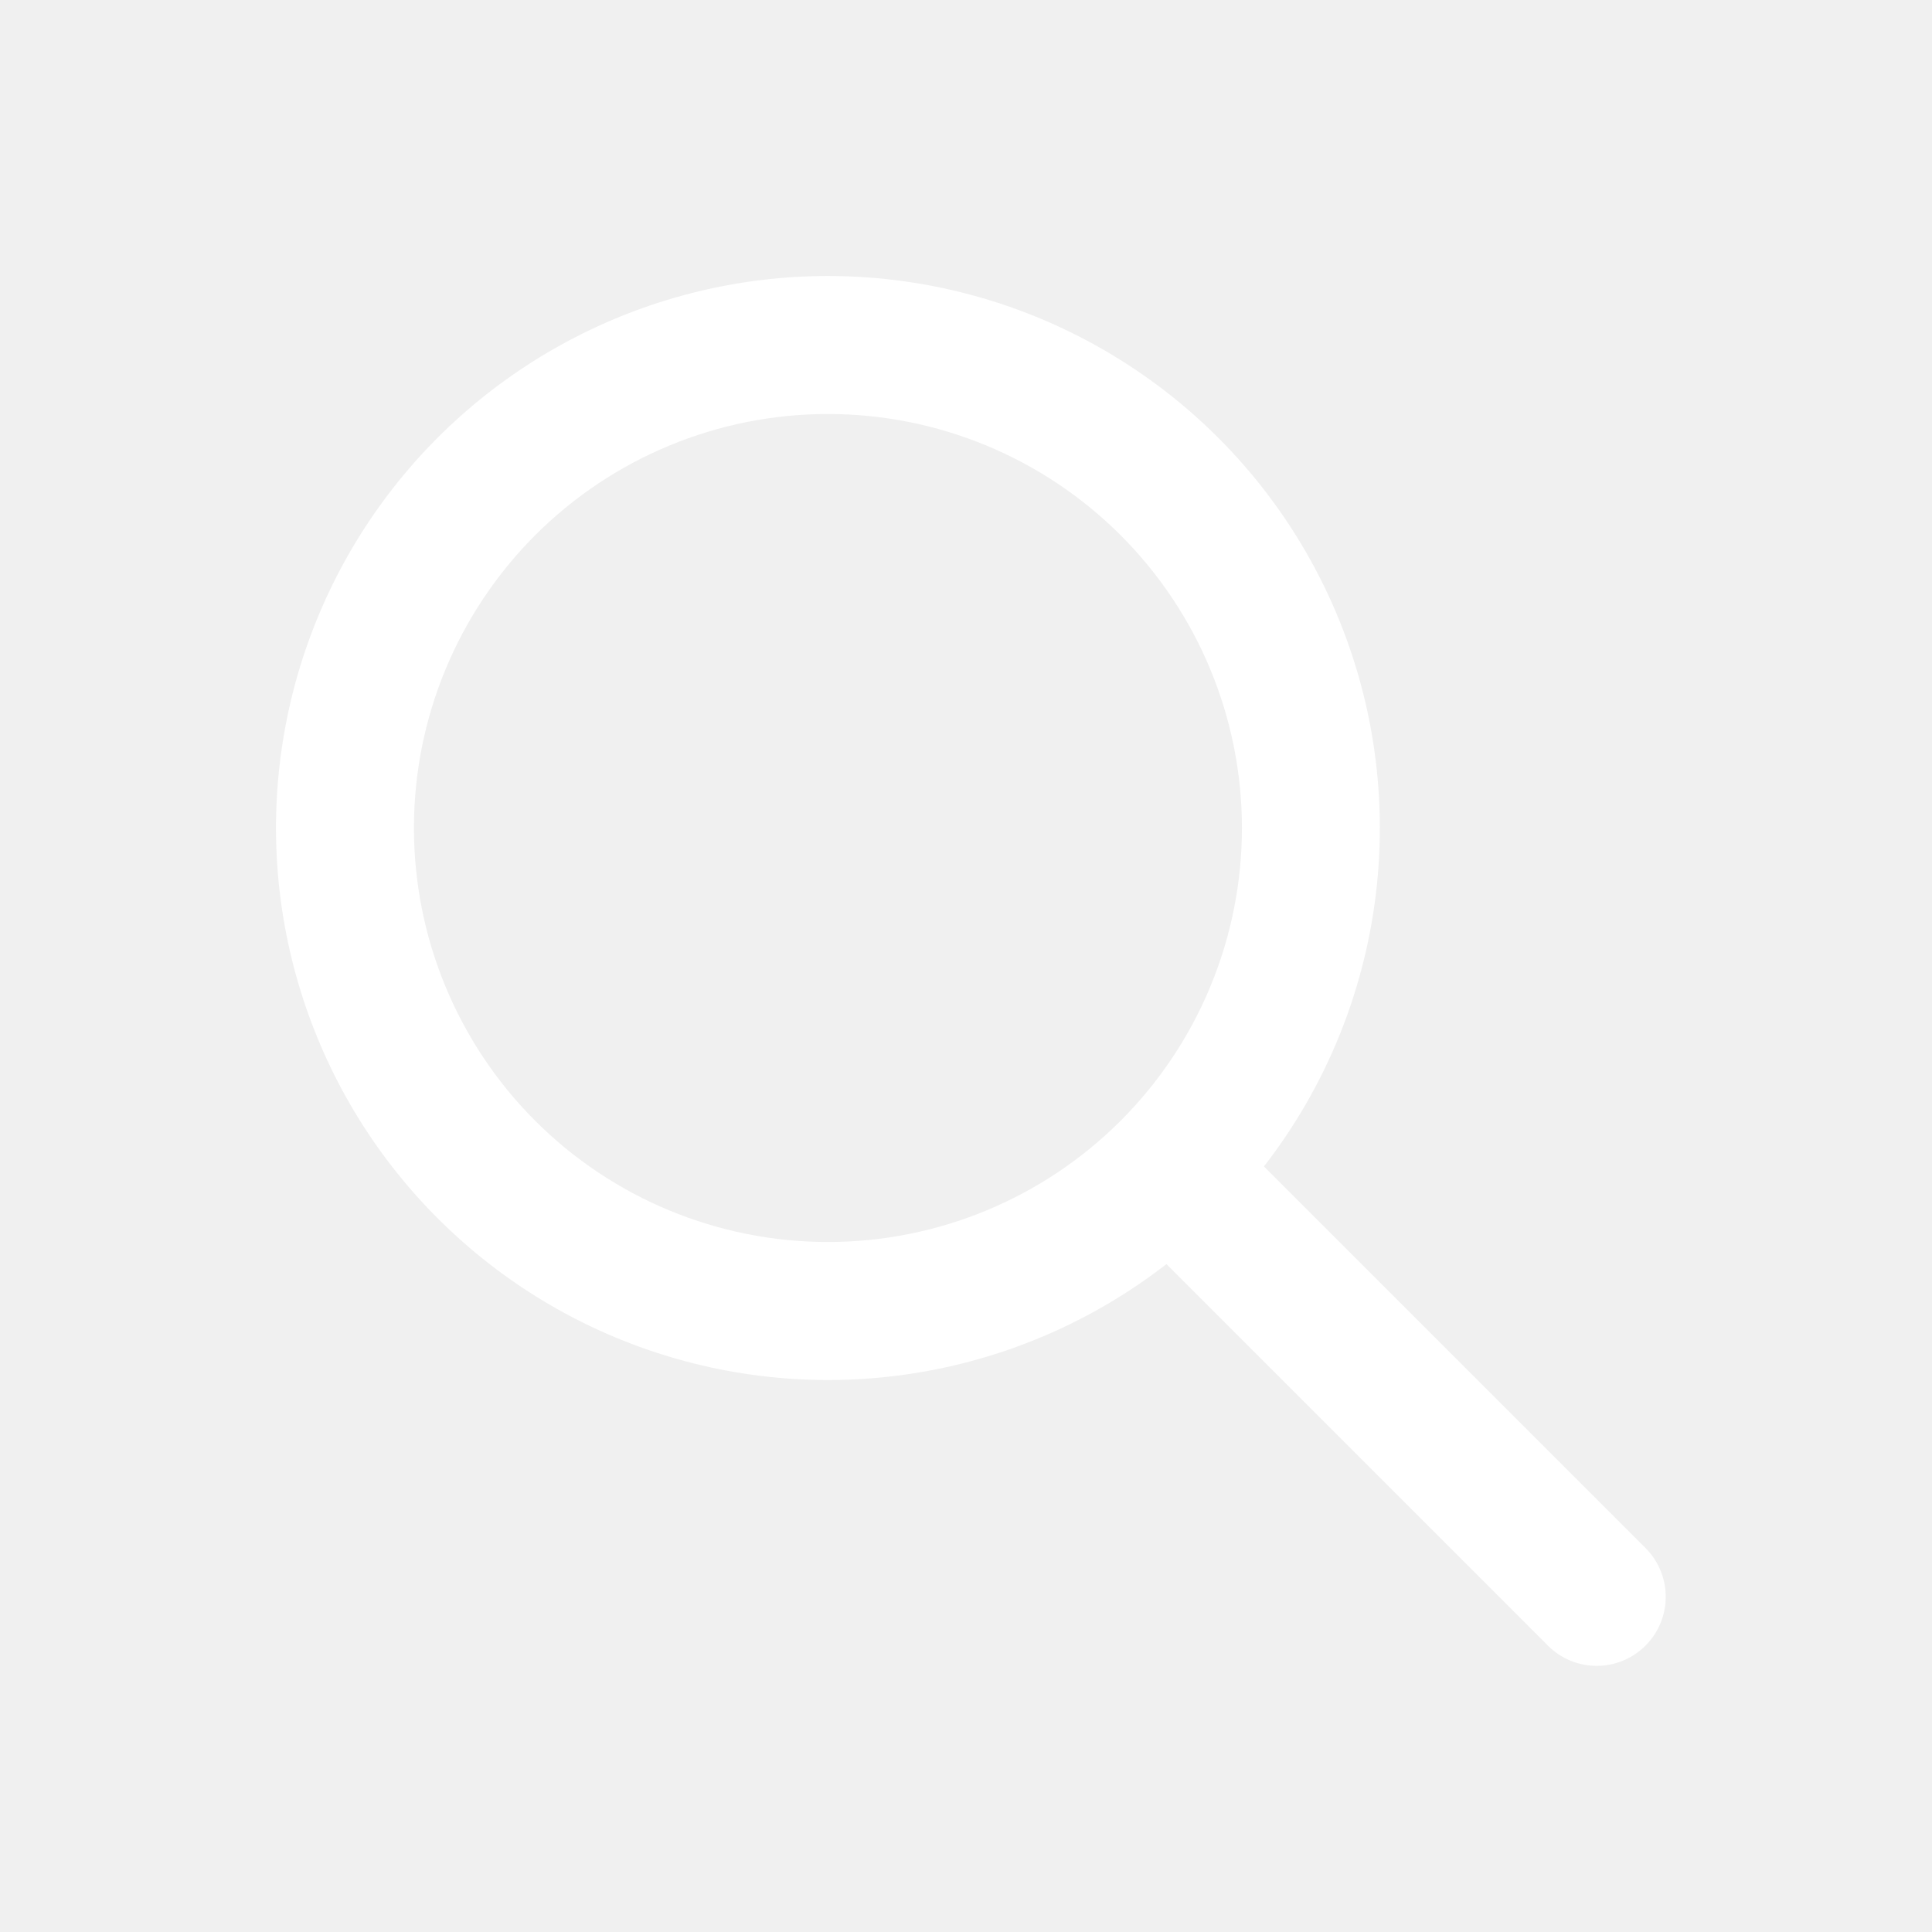
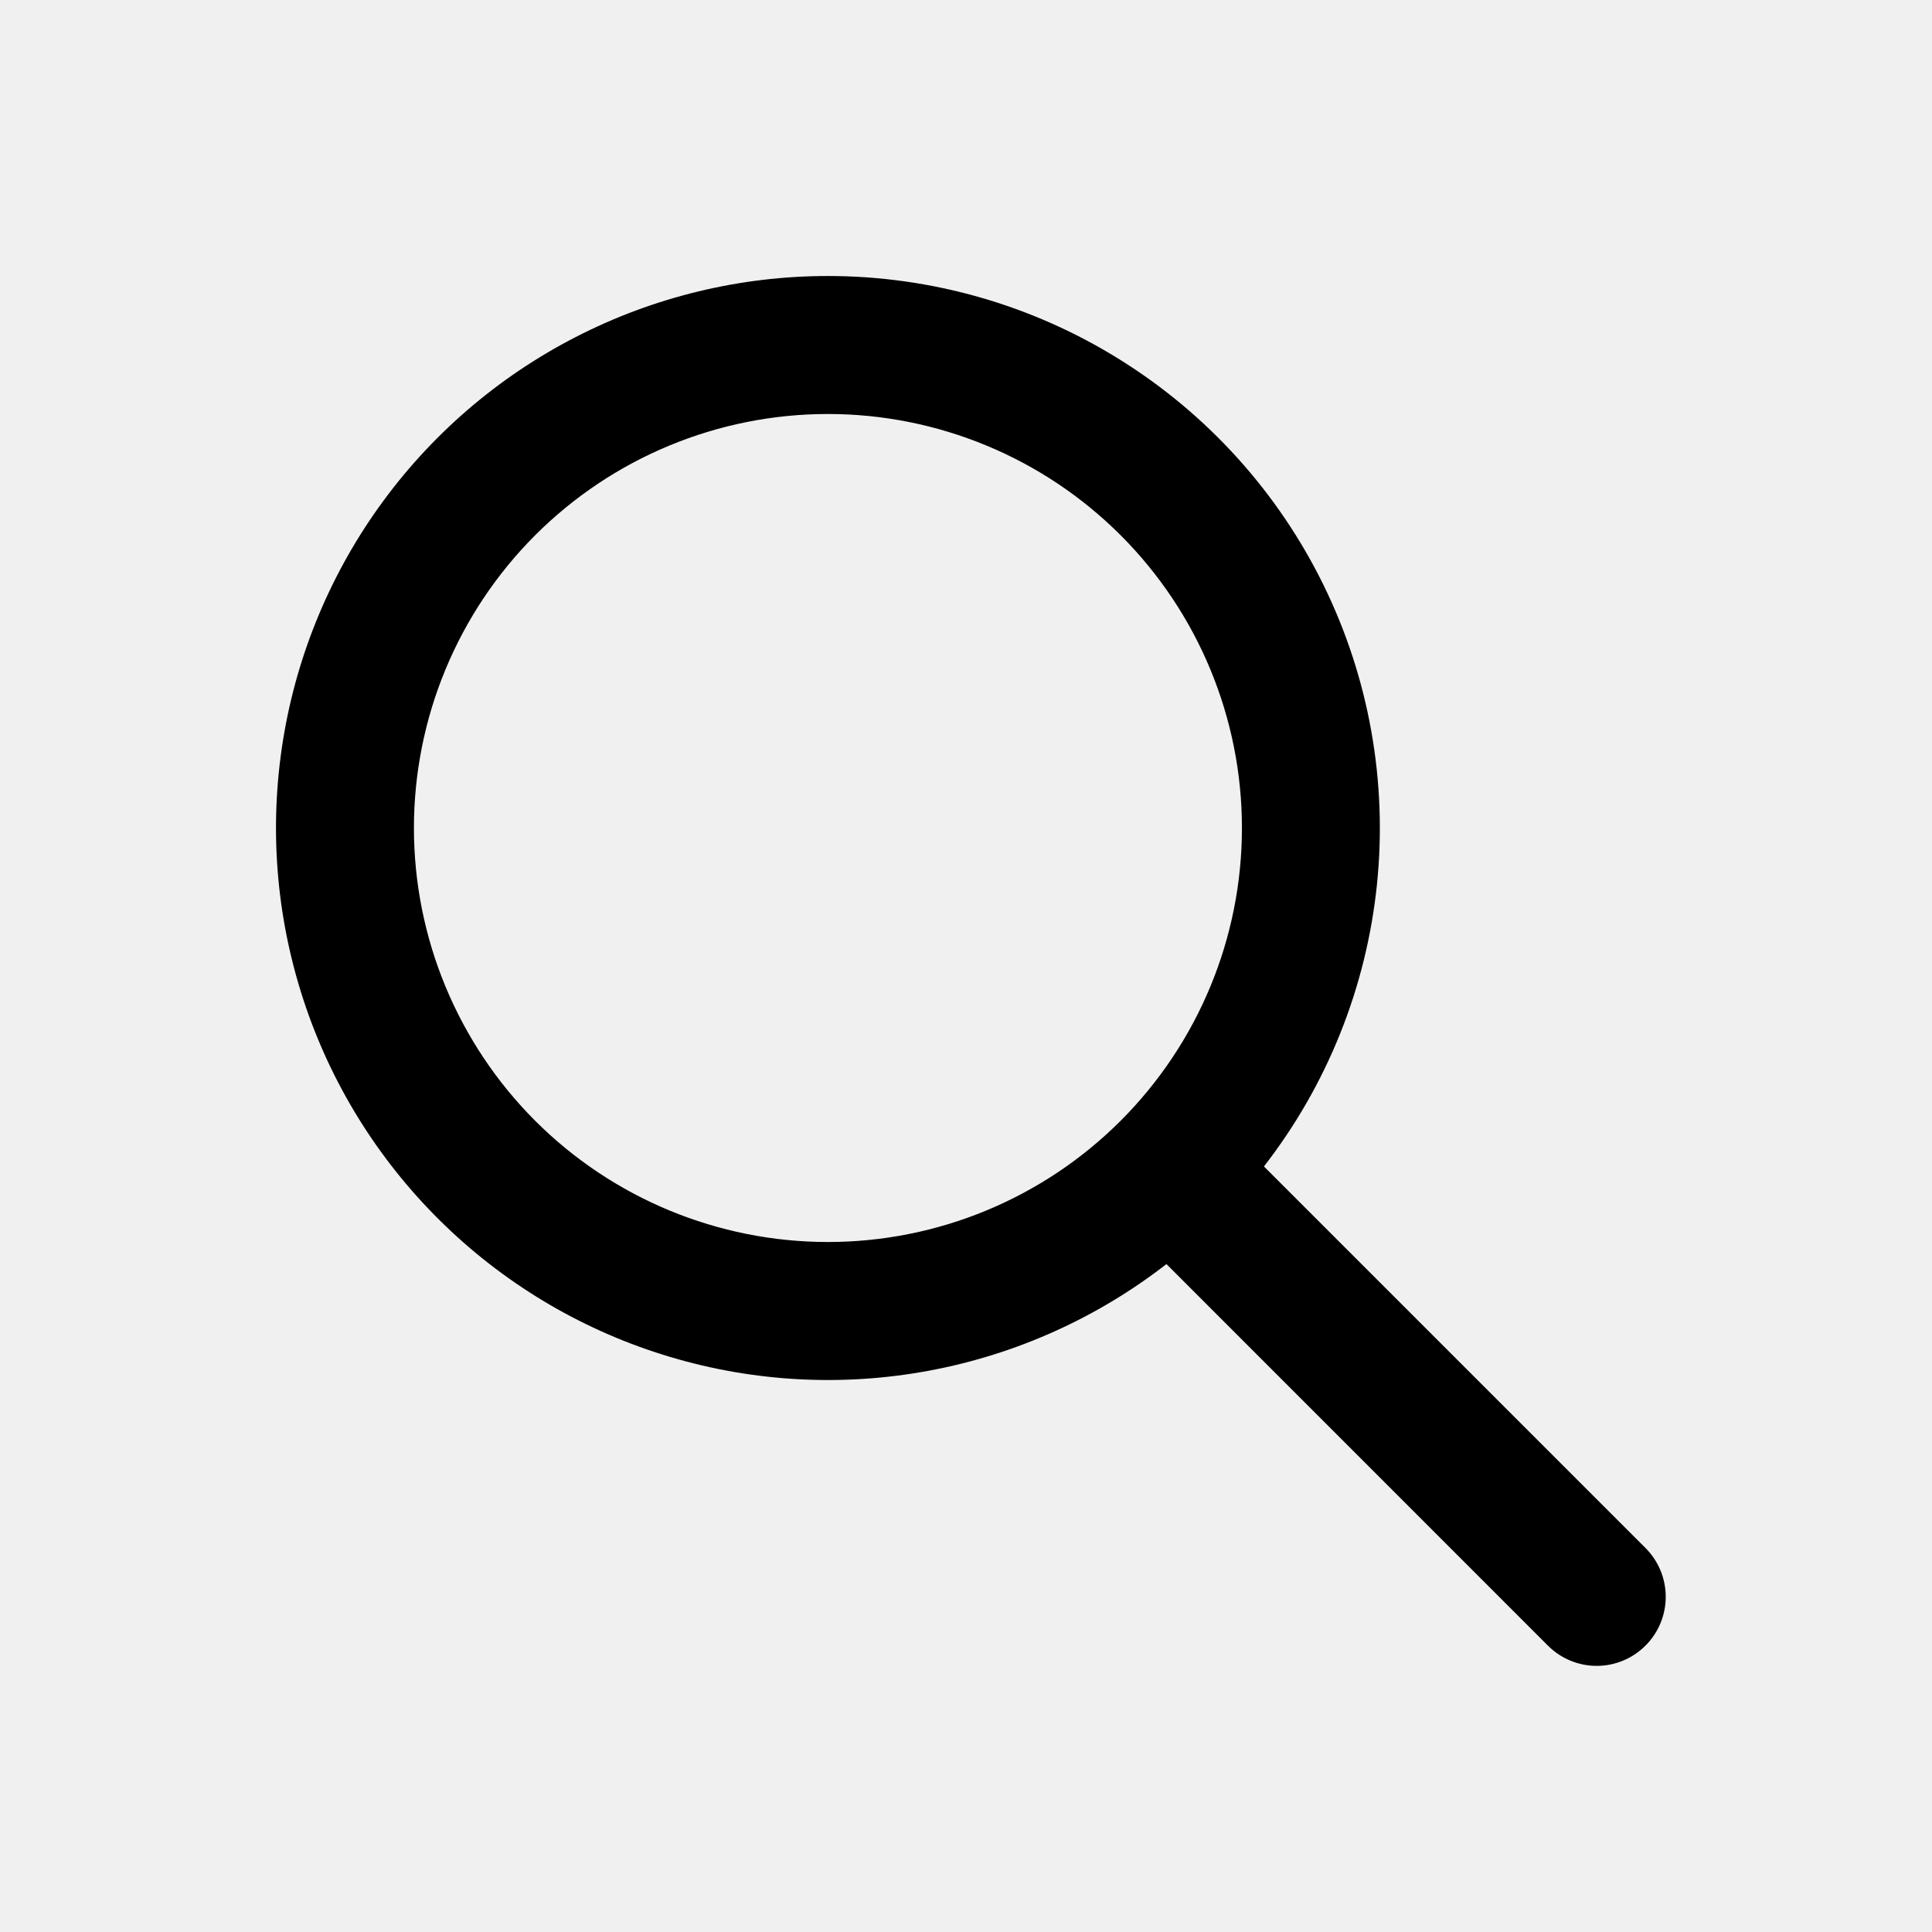
<svg xmlns="http://www.w3.org/2000/svg" width="28" height="28" viewBox="0 0 28 28" fill="none">
-   <path fill-rule="evenodd" clip-rule="evenodd" d="M5.999 12C5.999 10.409 6.631 8.883 7.756 7.757C8.881 6.632 10.408 6 11.999 6C13.59 6 15.116 6.632 16.241 7.757C17.367 8.883 17.999 10.409 17.999 12C17.999 13.591 17.367 15.117 16.241 16.243C15.116 17.368 13.59 18 11.999 18C10.408 18 8.881 17.368 7.756 16.243C6.631 15.117 5.999 13.591 5.999 12ZM11.999 4C10.726 4 9.471 4.304 8.339 4.887C7.207 5.469 6.23 6.314 5.49 7.35C4.75 8.386 4.268 9.583 4.084 10.843C3.9 12.103 4.019 13.388 4.432 14.593C4.844 15.797 5.539 16.886 6.457 17.768C7.374 18.65 8.49 19.301 9.71 19.665C10.929 20.03 12.219 20.098 13.47 19.864C14.722 19.63 15.899 19.101 16.905 18.32L22.434 23.85C22.622 24.038 22.876 24.143 23.141 24.143C23.407 24.143 23.661 24.037 23.848 23.849C24.036 23.662 24.141 23.407 24.141 23.142C24.141 22.877 24.035 22.622 23.848 22.435L18.318 16.905C19.236 15.723 19.803 14.306 19.956 12.817C20.109 11.328 19.841 9.826 19.183 8.482C18.525 7.138 17.502 6.005 16.232 5.213C14.963 4.42 13.496 4 11.999 4Z" fill="white" />
+   <path fill-rule="evenodd" clip-rule="evenodd" d="M5.999 12C5.999 10.409 6.631 8.883 7.756 7.757C8.881 6.632 10.408 6 11.999 6C13.59 6 15.116 6.632 16.241 7.757C17.367 8.883 17.999 10.409 17.999 12C17.999 13.591 17.367 15.117 16.241 16.243C15.116 17.368 13.59 18 11.999 18C10.408 18 8.881 17.368 7.756 16.243C6.631 15.117 5.999 13.591 5.999 12ZM11.999 4C10.726 4 9.471 4.304 8.339 4.887C7.207 5.469 6.23 6.314 5.49 7.35C4.75 8.386 4.268 9.583 4.084 10.843C3.9 12.103 4.019 13.388 4.432 14.593C4.844 15.797 5.539 16.886 6.457 17.768C7.374 18.65 8.49 19.301 9.71 19.665C10.929 20.03 12.219 20.098 13.47 19.864C14.722 19.63 15.899 19.101 16.905 18.32L22.434 23.85C22.622 24.038 22.876 24.143 23.141 24.143C23.407 24.143 23.661 24.037 23.848 23.849C24.036 23.662 24.141 23.407 24.141 23.142C24.141 22.877 24.035 22.622 23.848 22.435L18.318 16.905C19.236 15.723 19.803 14.306 19.956 12.817C20.109 11.328 19.841 9.826 19.183 8.482C18.525 7.138 17.502 6.005 16.232 5.213C14.963 4.42 13.496 4 11.999 4Z" fill="currentColor" />
</svg>
